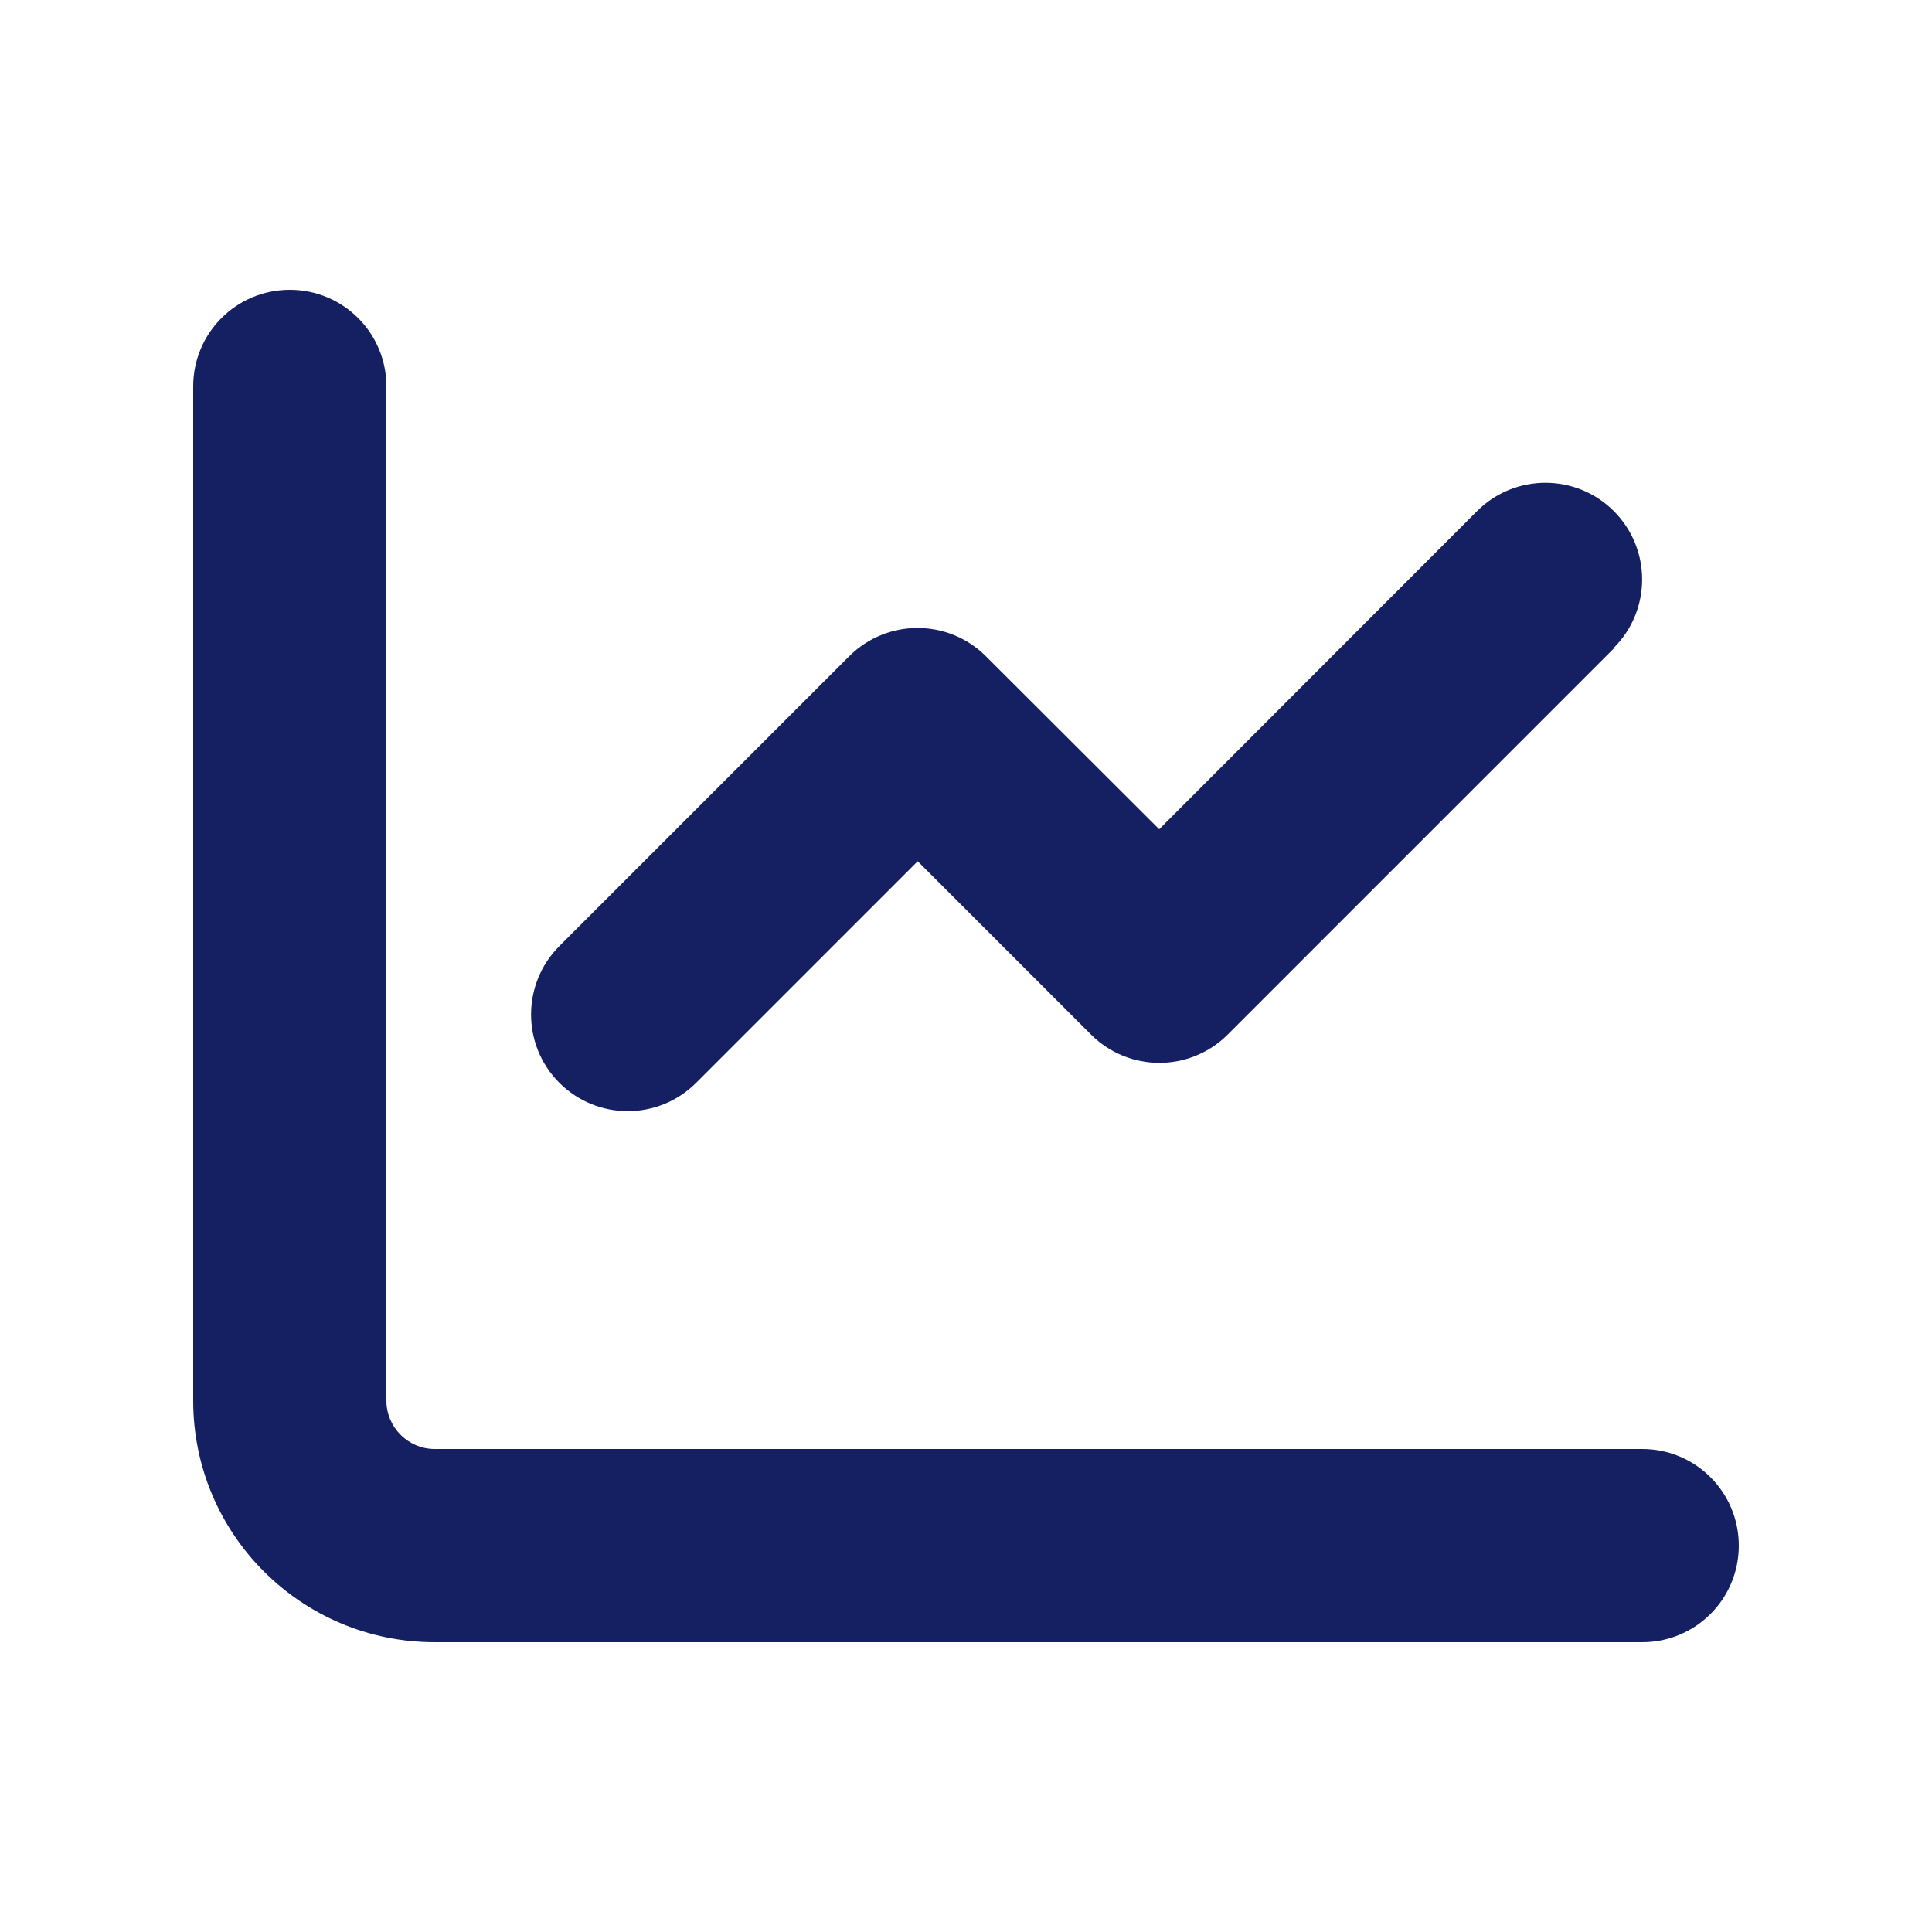
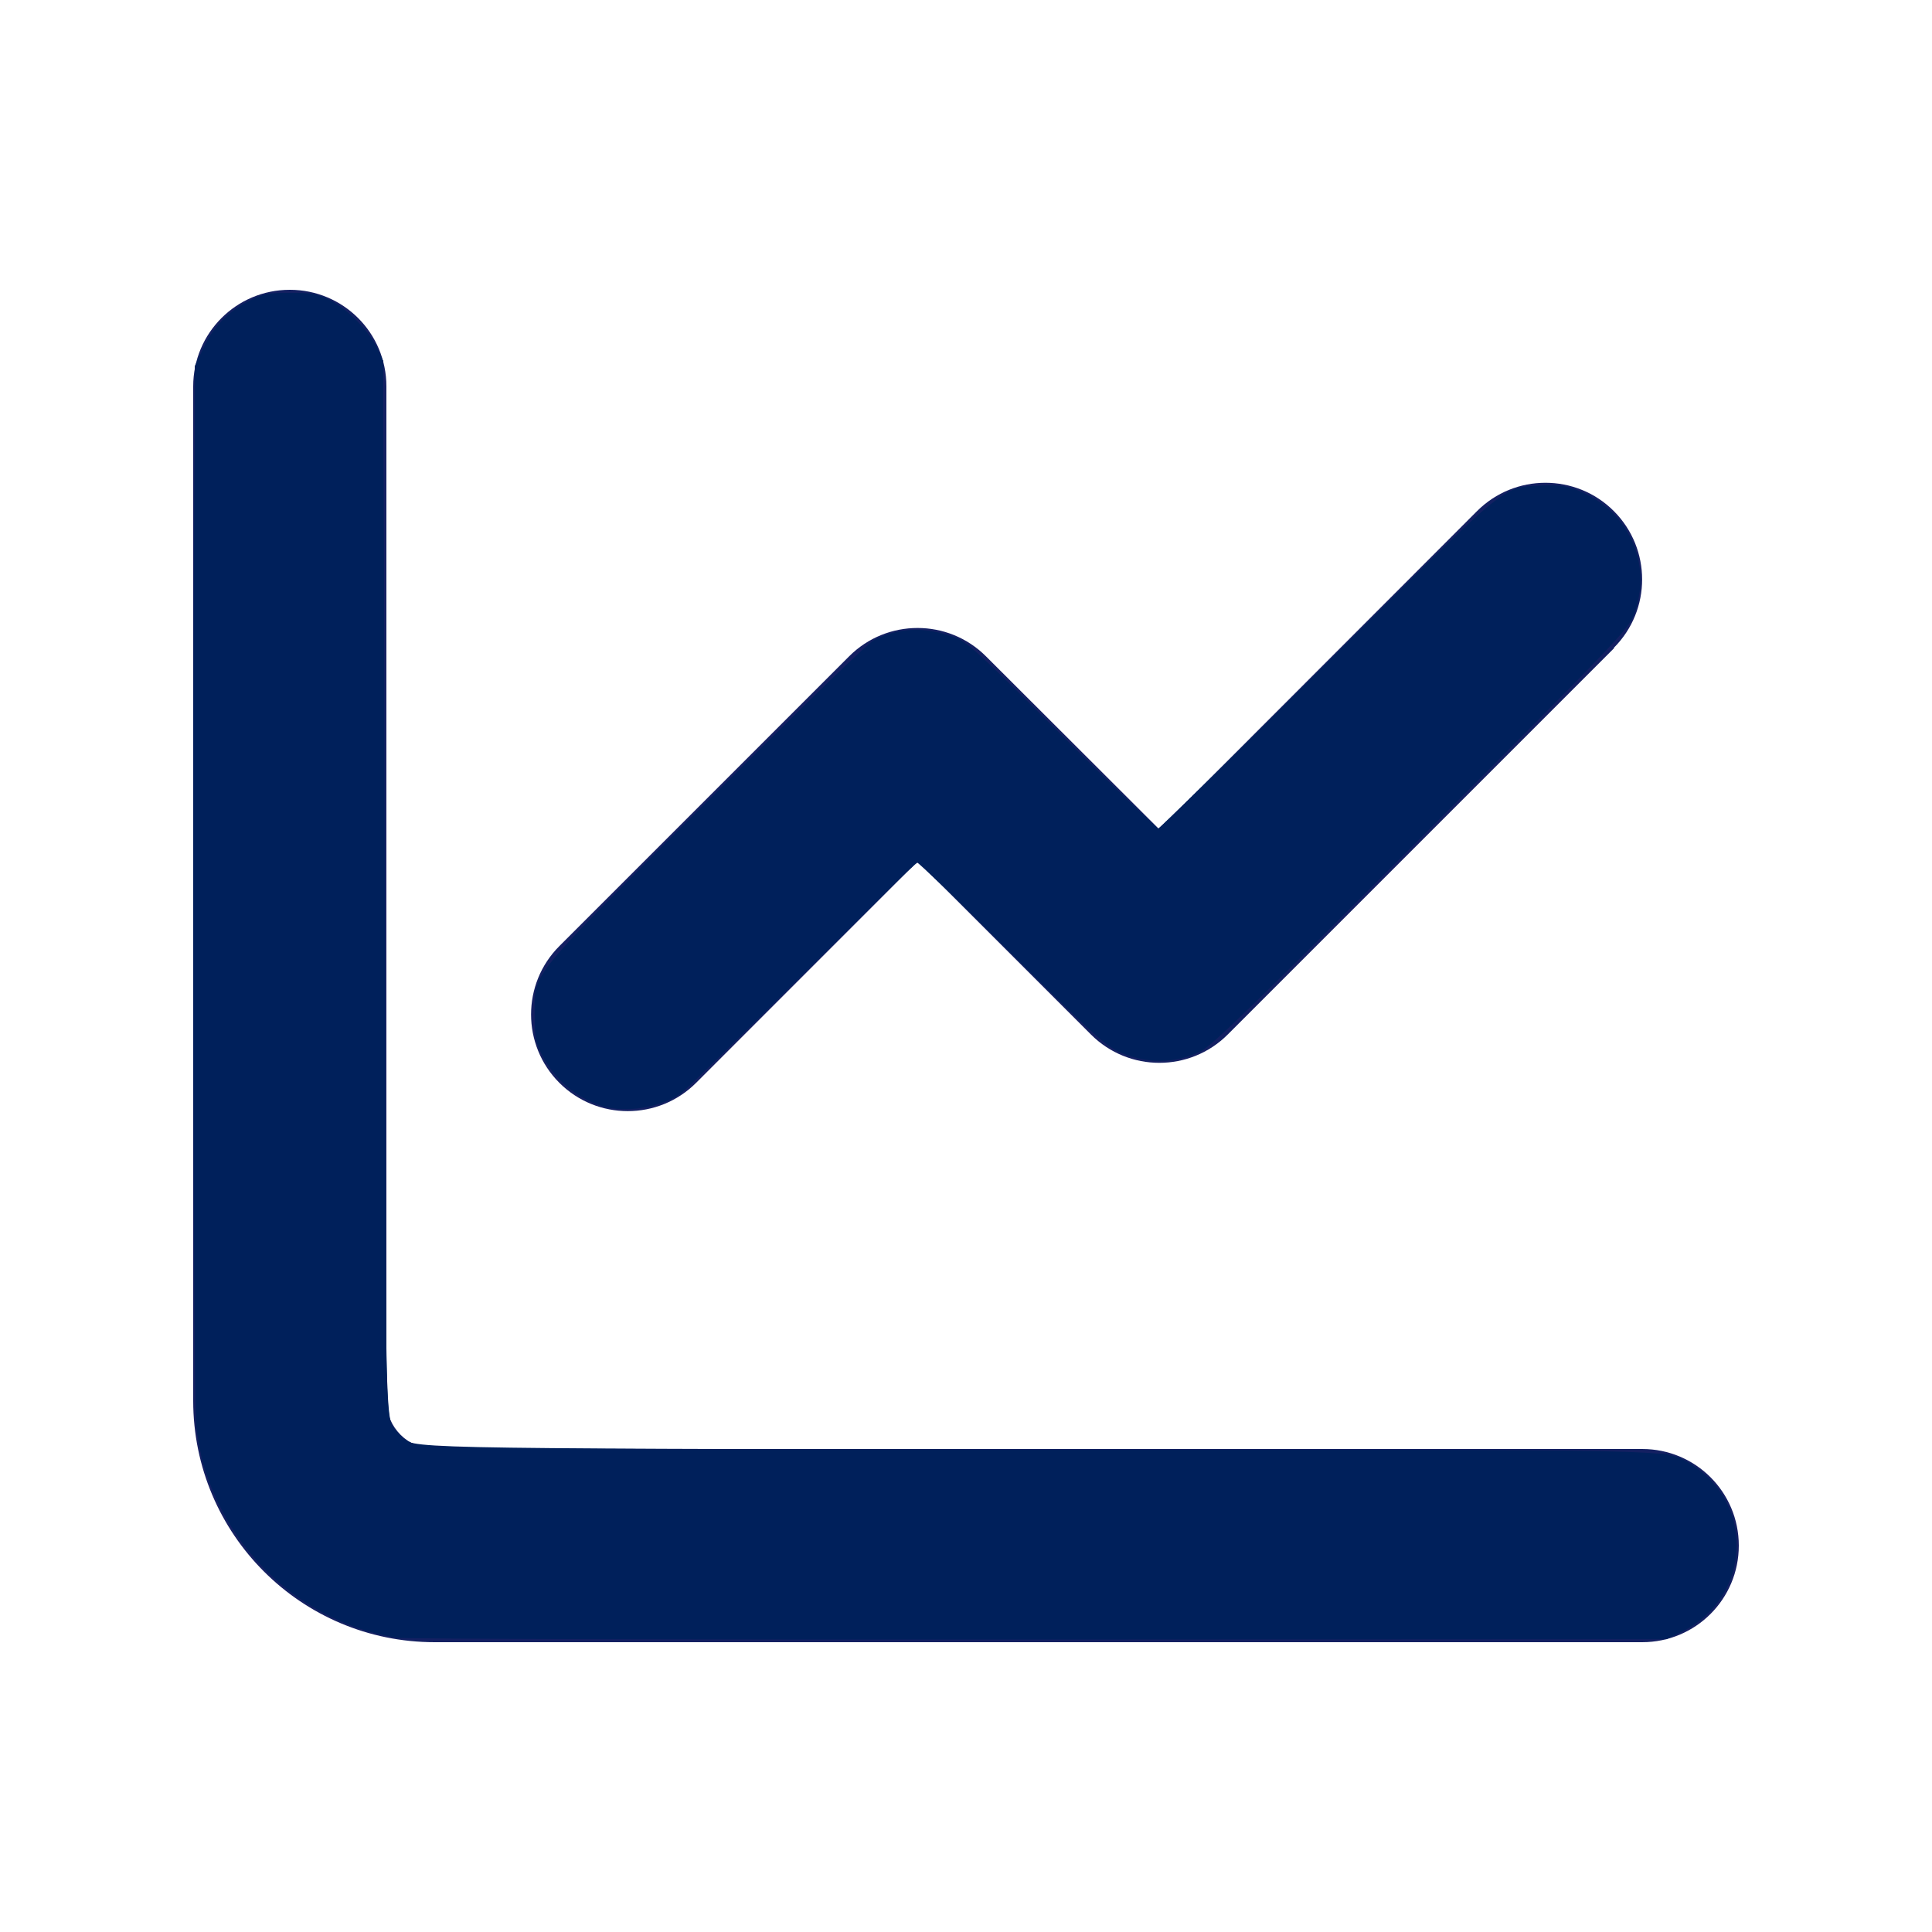
<svg xmlns="http://www.w3.org/2000/svg" viewBox="0 0 640 640" version="1.1" id="svg1">
  <defs id="defs1" />
  <path d="M128 128C128 110.3 113.7 96 96 96C78.3 96 64 110.3 64 128L64 464C64 508.2 99.8 544 144 544L544 544C561.7 544 576 529.7 576 512C576 494.3 561.7 480 544 480L144 480C135.2 480 128 472.8 128 464L128 128zM534.6 214.6C547.1 202.1 547.1 181.8 534.6 169.3C522.1 156.8 501.8 156.8 489.3 169.3L384 274.7L326.6 217.4C314.1 204.9 293.8 204.9 281.3 217.4L185.3 313.4C172.8 325.9 172.8 346.2 185.3 358.7C197.8 371.2 218.1 371.2 230.6 358.7L304 285.3L361.4 342.7C373.9 355.2 394.2 355.2 406.7 342.7L534.7 214.7z" id="path1" style="fill:#142062;fill-opacity:1" />
+   <path style="fill:#00205b;stroke-width:0.866;fill-opacity:1" d="M 131.343,542.533 C 96.316,536.625 69.369,508.305 65.043,472.855 63.71,461.938 63.699,130.158 65.03,122.954 c 1.926,-10.416 8.252,-18.78 17.723,-23.43 4.595,-2.256 6.035,-2.528 13.376,-2.525 7.219,0.003 8.823,0.296 13.087,2.388 5.803,2.847 13.103,10.265 15.757,16.011 l 1.9,4.114 0.433,174.506 c 0.398,160.505 0.548,174.715 1.871,177.104 1.901,3.433 5.771,7.03 8.794,8.172 1.697,0.641 64.092,0.925 205.25,0.935 218.851,0.015 208.288,-0.208 216.413,4.554 21.901,12.835 20.545,44.431 -2.39,55.692 l -5.149,2.528 -208.281,0.118 c -114.555,0.065 -210.168,-0.2 -212.473,-0.589 z" id="path2" />
+   <path style="fill:#00205b;fill-opacity:1;stroke-width:0.866" d="M 125.142,540.875 C 96.301,533.261 75.364,512.319 67.092,482.815 65.74,477.99 65.438,472.358 64.985,443.41 64.332,401.755 64.286,192.09 64.921,150.668 l 0.465,-30.333 2.846,-5.778 c 3.24,-6.577 8.704,-11.946 15.34,-15.071 3.598,-1.695 5.729,-2.041 12.604,-2.048 7.122,-0.007 8.885,0.296 12.664,2.179 5.091,2.537 13.095,10.561 15.775,15.815 l 1.855,3.636 0.493,166.935 c 0.271,91.814 0.789,171.141 1.15,176.281 0.637,9.069 0.744,9.438 3.606,12.444 5.639,5.923 -8.512,5.483 178.51,5.551 93.493,0.034 186.162,0.351 205.932,0.706 l 35.945,0.644 4.929,2.256 c 6.265,2.868 12.309,8.897 15.253,15.215 1.952,4.189 2.299,6.109 2.299,12.728 0,6.611 -0.348,8.54 -2.29,12.709 -3.027,6.495 -8.205,11.975 -14.473,15.315 l -5.103,2.72 -210.758,-0.048 c -202.136,-0.046 -211.006,-0.113 -216.821,-1.648 z" id="path3" />
+   <path style="fill:#00205b;fill-opacity:1;stroke-width:0.866" d="M 125.136,540.884 C 101.971,534.807 83.559,519.905 73.191,498.839 65.947,484.121 65.636,482.172 64.964,447.307 64.255,410.509 64.205,186.515 64.897,147.226 l 0.488,-27.713 2.436,-4.625 c 3.481,-6.61 8.631,-11.816 14.679,-14.838 4.757,-2.377 6.019,-2.619 13.551,-2.602 6.353,0.015 9.18,0.416 12.024,1.707 5.049,2.292 13.744,10.758 16.376,15.946 l 2.155,4.248 0.353,143.844 c 0.458,186.602 0.664,204.796 2.352,208.03 2.785,5.335 6.016,7.39 12.862,8.183 3.493,0.405 86.048,0.782 183.456,0.839 97.407,0.057 188.418,0.388 202.246,0.735 23.572,0.592 25.393,0.753 29.153,2.573 6.407,3.102 11.583,8.251 14.74,14.662 2.58,5.241 2.846,6.513 2.846,13.594 0,6.65 -0.343,8.544 -2.304,12.727 -3.049,6.505 -8.228,11.979 -14.487,15.315 l -5.103,2.72 -210.758,-0.048 c -201.7,-0.046 -211.019,-0.116 -216.826,-1.639 z" id="path4" />
+   <path style="fill:#00205b;fill-opacity:1;stroke-width:0.866" d="m 199.436,366.376 c -8.54,-2.669 -15.714,-8.775 -19.892,-16.93 -2.196,-4.286 -2.44,-5.63 -2.44,-13.424 0,-14.121 -2.836,-10.621 57.019,-70.367 33.226,-33.165 53.357,-52.629 55.566,-53.724 8.241,-4.084 16.836,-4.365 26.38,-0.862 4.371,1.605 7.584,4.536 36.193,33.021 l 31.396,31.26 54.774,-54.631 c 61.641,-61.48 58.924,-59.22 72.001,-59.882 5.664,-0.287 7.968,10e-4 11.911,1.489 17.02,6.421 25.264,24.345 18.945,41.192 -1.868,4.98 -4.798,8.05 -70.483,73.86 -54.189,54.292 -69.449,69.115 -72.908,70.816 -8.868,4.362 -18.797,4.305 -28.035,-0.161 -3.92,-1.895 -10.589,-8.058 -35.371,-32.686 l -30.541,-30.351 -37.876,37.714 c -20.832,20.743 -39.061,38.524 -40.509,39.515 -6.899,4.72 -18.442,6.553 -26.132,4.15 z" id="path5" />
+   <path style="fill:#00205b;fill-opacity:1;stroke-width:0.866" d="m 195.291,364.334 c -6.131,-2.988 -12.022,-8.732 -15.357,-14.974 -2.166,-4.054 -2.395,-5.325 -2.388,-13.242 0.008,-8.103 0.199,-9.089 2.56,-13.206 4.081,-7.115 25.606,-29.26 85.045,-87.496 20.528,-20.112 23.635,-22.828 27.962,-24.448 8.606,-3.22 20.66,-1.972 27.143,2.811 1.558,1.149 16.324,15.289 32.814,31.421 16.49,16.133 30.255,29.332 30.59,29.332 0.334,0 23.56,-22.656 51.613,-50.347 53.732,-53.038 59.157,-58.124 65.1,-61.033 5.814,-2.846 17.229,-2.703 23.768,0.298 14.373,6.598 21.953,22.503 17.698,37.138 -1.942,6.681 -5.166,10.193 -59.189,64.481 -63.357,63.669 -81.272,81.008 -86.129,83.359 -9.551,4.623 -22.953,2.82 -31.486,-4.237 -2.382,-1.97 -16.961,-15.915 -32.398,-30.991 -15.437,-15.075 -28.368,-27.41 -28.734,-27.41 -0.627,0 -14.348,13.358 -59.303,57.736 -22.233,21.947 -23.15,22.536 -35.884,23.023 -7.663,0.293 -8.584,0.141 -13.424,-2.217 z" id="path6" />
+   <path style="fill:#00205b;fill-opacity:1;stroke-width:0.866" d="m 195.291,364.326 c -6.245,-3.053 -12.643,-9.296 -15.593,-15.214 -1.876,-3.764 -2.16,-5.487 -2.153,-13.043 0.008,-8.053 0.2,-9.042 2.567,-13.169 3.113,-5.428 22.955,-26.523 51.248,-54.485 39.854,-39.388 56.255,-54.948 59.886,-56.816 4.972,-2.558 15.098,-3.145 21.608,-1.252 2.709,0.788 6.671,2.875 9.02,4.752 2.304,1.841 17.014,15.967 32.689,31.391 15.675,15.424 28.766,28.043 29.09,28.043 0.324,0 22.184,-21.39 48.576,-47.533 67.965,-67.322 66.087,-65.768 79.597,-65.846 6.21,-0.035 8.136,0.319 12.313,2.264 10.888,5.07 17.939,15.005 18.674,26.312 0.609,9.375 -1.164,14.228 -8.222,22.507 -7.298,8.56 -122.239,123.624 -130.778,130.918 -8.83,7.542 -16.076,9.437 -27.075,7.078 -8.236,-1.766 -10.614,-3.831 -55.154,-47.878 l -17.468,-17.274 -38.578,38.028 c -44.448,43.815 -43.38,42.996 -56.712,43.464 -7.773,0.273 -8.694,0.12 -13.537,-2.247 z" id="path7" />
+   <path style="fill:#00205b;fill-opacity:1;stroke-width:0.866" d="M 127.74,541.692 C 108.647,537.892 89.812,524.997 78.013,507.647 74.163,501.985 68.946,490.537 67.092,483.681 64.725,474.928 64.314,442.466 64.432,273.667 l 0.106,-151.556 2.731,-5.785 c 3.543,-7.505 8.695,-13.01 15.231,-16.276 4.757,-2.377 6.019,-2.619 13.551,-2.602 6.368,0.015 9.178,0.415 12.044,1.716 5.005,2.272 14.06,11.099 16.633,16.216 l 2.078,4.133 0.304,159.35 c 0.167,87.643 0.582,166.643 0.922,175.555 0.551,14.453 0.812,16.466 2.407,18.62 3.543,4.782 6.436,5.998 15.72,6.606 4.732,0.31 89.041,0.619 187.352,0.686 98.311,0.067 187.906,0.372 199.1,0.677 18.761,0.512 20.667,0.709 24.39,2.521 6.057,2.948 11.329,8.048 14.643,14.164 2.815,5.195 2.966,5.916 2.966,14.134 0,8.201 -0.156,8.948 -2.934,14.075 -3.411,6.294 -8.522,11.315 -14.709,14.45 l -4.38,2.219 -210.692,-0.095 c -115.881,-0.052 -212.251,-0.405 -214.156,-0.784 z" id="path8" />
+   <path style="fill:#00205b;fill-opacity:1;stroke-width:0.866" d="m 125.93,541.286 c -27.013,-5.878 -51.321,-29.652 -58.898,-57.605 -2.363,-8.718 -2.71,-36.419 -2.604,-207.848 l 0.096,-154.587 2.418,-4.93 c 3.331,-6.79 9.053,-12.872 15.181,-16.139 4.799,-2.558 5.745,-2.746 13.694,-2.729 6.6,0.015 9.388,0.404 12.278,1.716 4.98,2.26 14.04,11.075 16.667,16.216 l 2.112,4.133 0.215,38.539 c 0.118,21.196 0.325,99.529 0.46,174.073 0.267,148.018 -0.059,138.79 5.059,143.488 4.739,4.35 -6.3,4.104 211.208,4.695 142.919,0.388 205.179,0.837 208.053,1.502 2.256,0.522 5.179,1.507 6.495,2.189 4.652,2.411 10.35,8.287 13.28,13.694 2.821,5.206 2.965,5.898 2.946,14.134 -0.019,7.993 -0.229,9.063 -2.732,13.888 -3.142,6.057 -8.657,11.478 -14.891,14.637 l -4.38,2.219 -210.692,-0.069 c -171.497,-0.056 -211.673,-0.282 -215.966,-1.216 z" id="path9" />
</svg>
